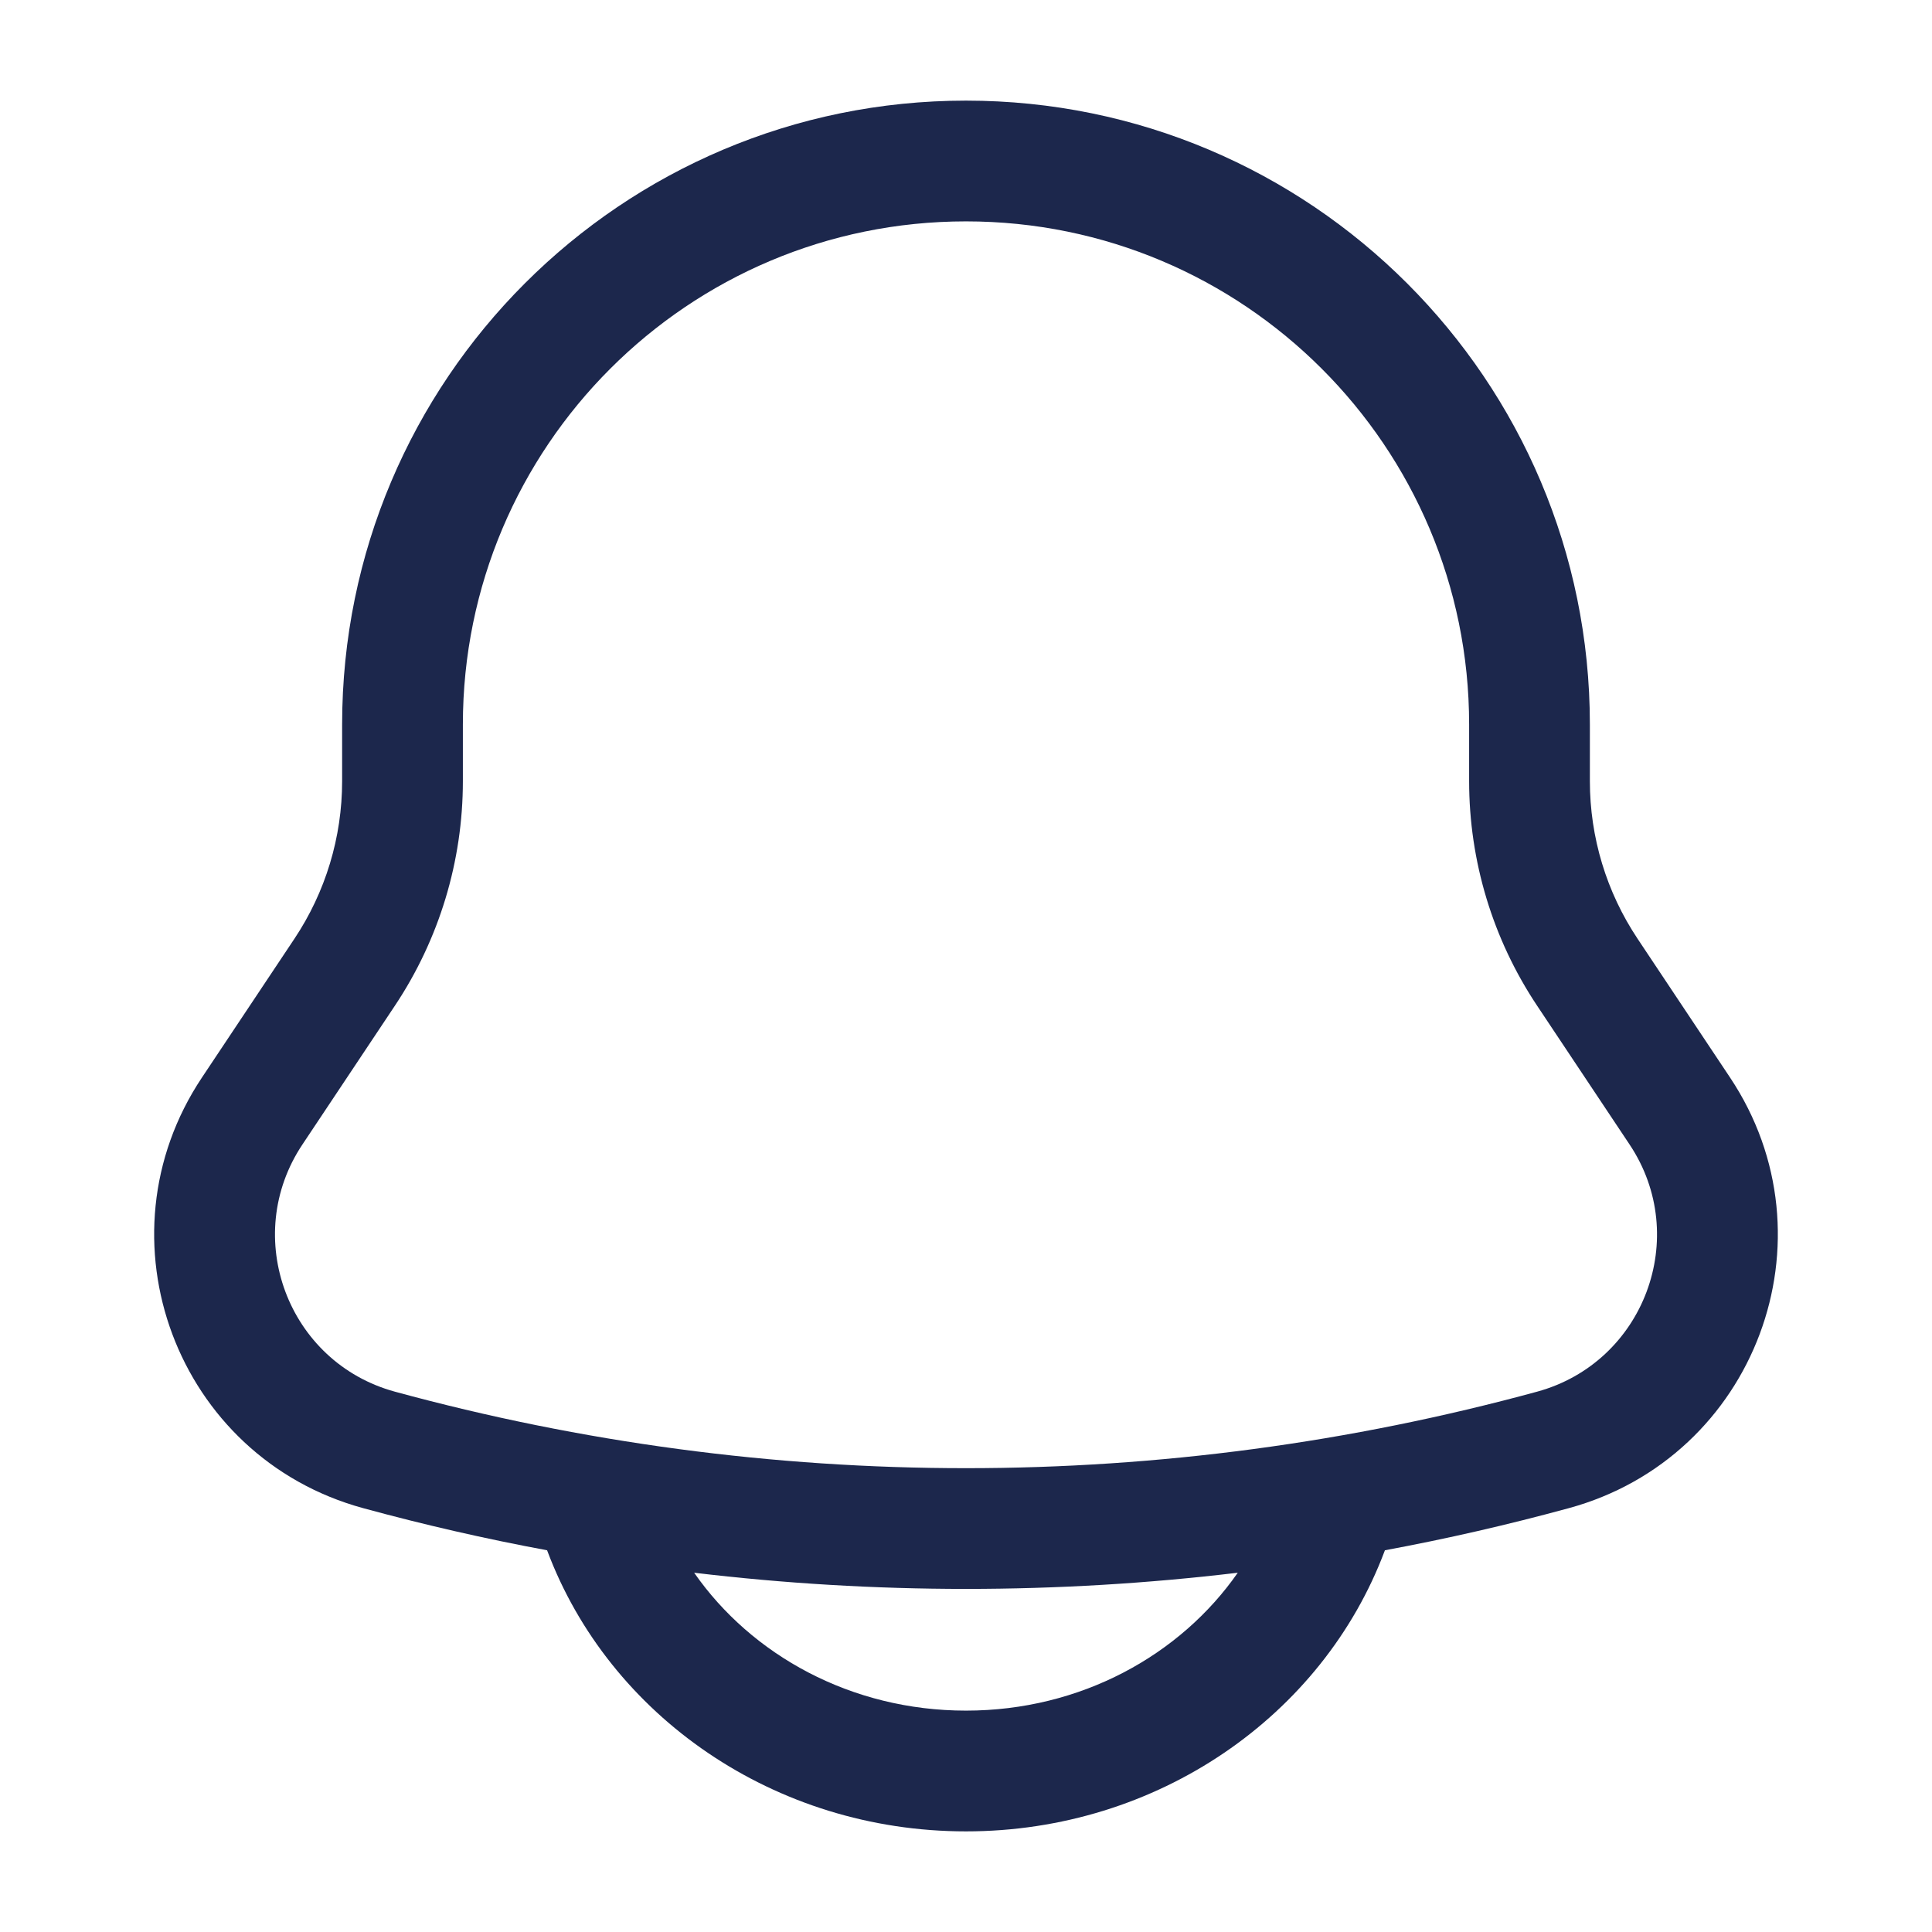
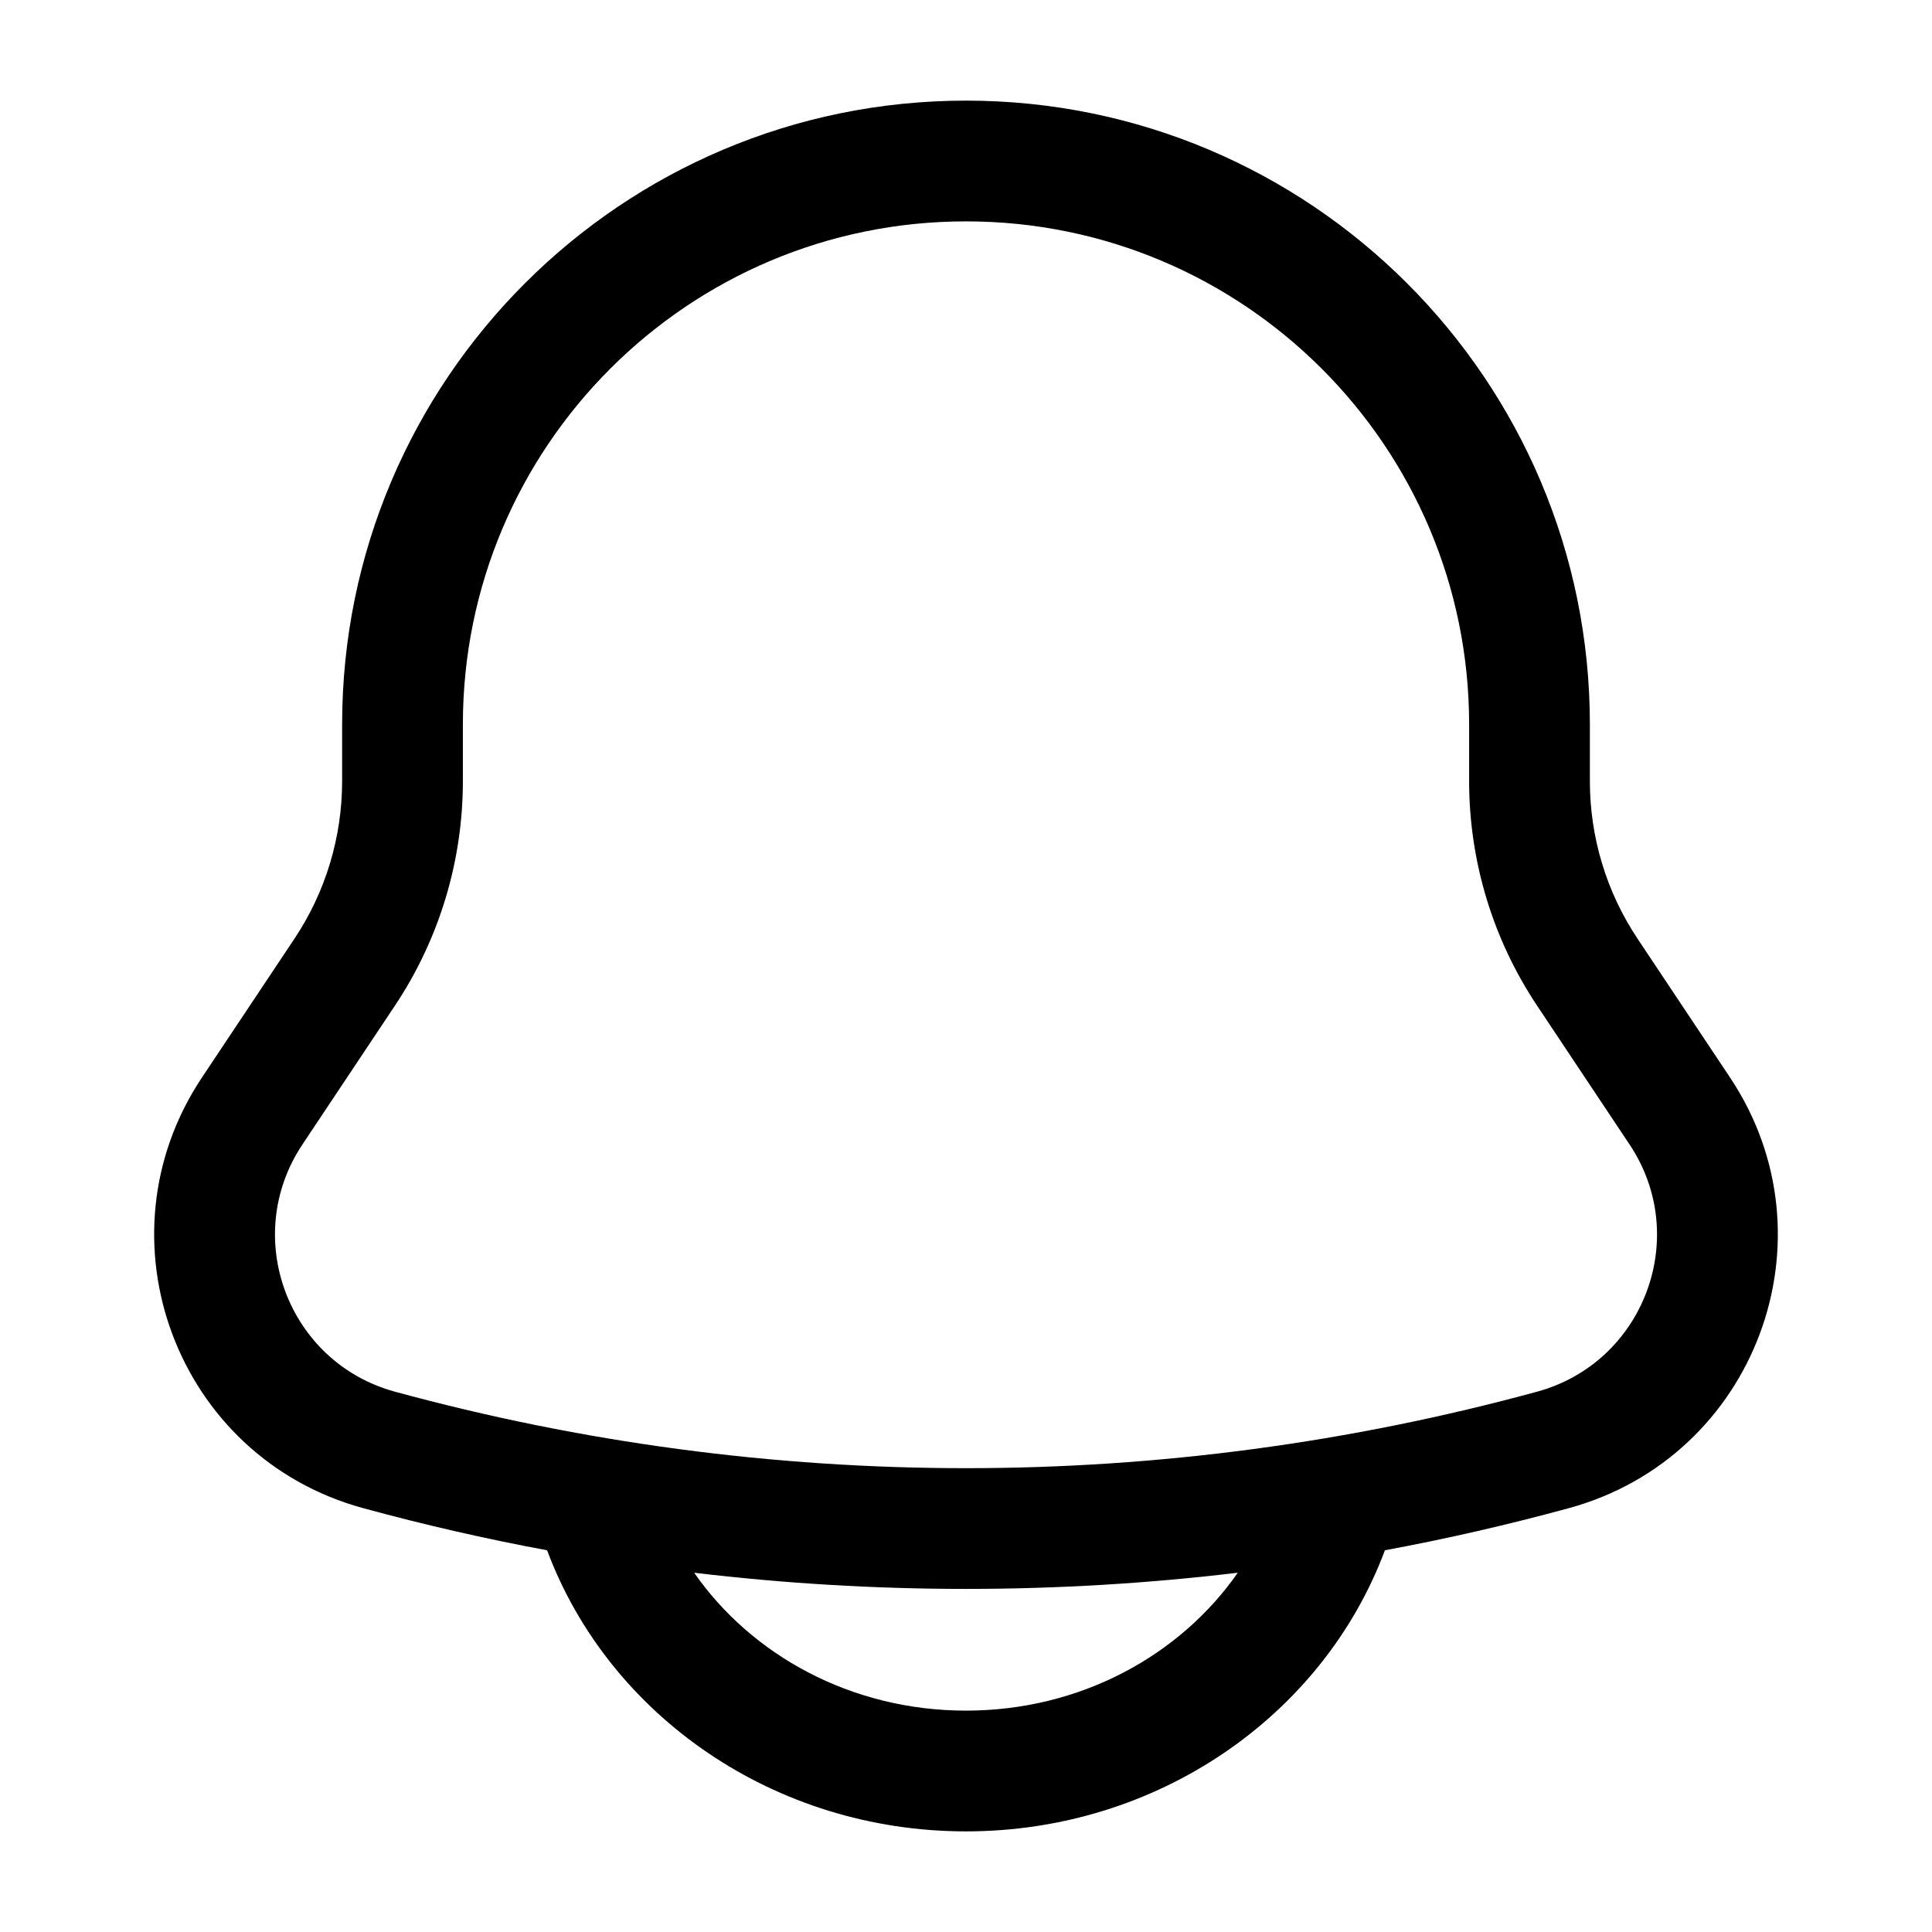
- <svg xmlns="http://www.w3.org/2000/svg" width="800px" height="800px" viewBox="0 0 24 24" fill="none">
-   <path fill-rule="evenodd" clip-rule="evenodd" d="M12 1.25C7.72 1.25 4.25 4.72 4.25 9V9.704C4.25 10.401 4.044 11.082 3.657 11.662L2.509 13.385C1.175 15.385 2.193 18.103 4.512 18.735C5.267 18.941 6.029 19.116 6.796 19.258L6.798 19.263C7.567 21.315 9.622 22.75 12 22.75C14.378 22.75 16.433 21.315 17.202 19.263L17.204 19.258C17.971 19.116 18.733 18.941 19.488 18.735C21.807 18.103 22.825 15.385 21.491 13.385L20.343 11.662C19.956 11.082 19.75 10.401 19.75 9.704V9C19.75 4.72 16.28 1.25 12 1.25ZM15.376 19.537C13.133 19.805 10.866 19.805 8.623 19.537C9.334 20.558 10.571 21.25 12 21.25C13.429 21.25 14.665 20.558 15.376 19.537ZM5.75 9C5.75 5.548 8.548 2.75 12 2.75C15.452 2.75 18.25 5.548 18.25 9V9.704C18.25 10.697 18.544 11.668 19.095 12.494L20.243 14.217C21.009 15.365 20.424 16.925 19.094 17.288C14.449 18.555 9.551 18.555 4.906 17.288C3.576 16.925 2.991 15.365 3.757 14.217L4.905 12.494C5.456 11.668 5.75 10.697 5.75 9.704V9Z" fill="#1C274C" />
+ <svg xmlns="http://www.w3.org/2000/svg" width="800px" height="800px" viewBox="0 0 24 24" fill="currentColor">
+   <path fill-rule="evenodd" clip-rule="evenodd" d="M12 1.25C7.72 1.25 4.25 4.72 4.25 9V9.704C4.25 10.401 4.044 11.082 3.657 11.662L2.509 13.385C1.175 15.385 2.193 18.103 4.512 18.735C5.267 18.941 6.029 19.116 6.796 19.258L6.798 19.263C7.567 21.315 9.622 22.75 12 22.75C14.378 22.75 16.433 21.315 17.202 19.263L17.204 19.258C17.971 19.116 18.733 18.941 19.488 18.735C21.807 18.103 22.825 15.385 21.491 13.385L20.343 11.662C19.956 11.082 19.75 10.401 19.75 9.704V9C19.75 4.72 16.28 1.25 12 1.25ZM15.376 19.537C13.133 19.805 10.866 19.805 8.623 19.537C9.334 20.558 10.571 21.25 12 21.25C13.429 21.25 14.665 20.558 15.376 19.537ZM5.75 9C5.75 5.548 8.548 2.75 12 2.75C15.452 2.75 18.25 5.548 18.25 9V9.704C18.25 10.697 18.544 11.668 19.095 12.494L20.243 14.217C21.009 15.365 20.424 16.925 19.094 17.288C14.449 18.555 9.551 18.555 4.906 17.288C3.576 16.925 2.991 15.365 3.757 14.217L4.905 12.494C5.456 11.668 5.75 10.697 5.75 9.704V9Z" fill="currentColor" />
</svg>
